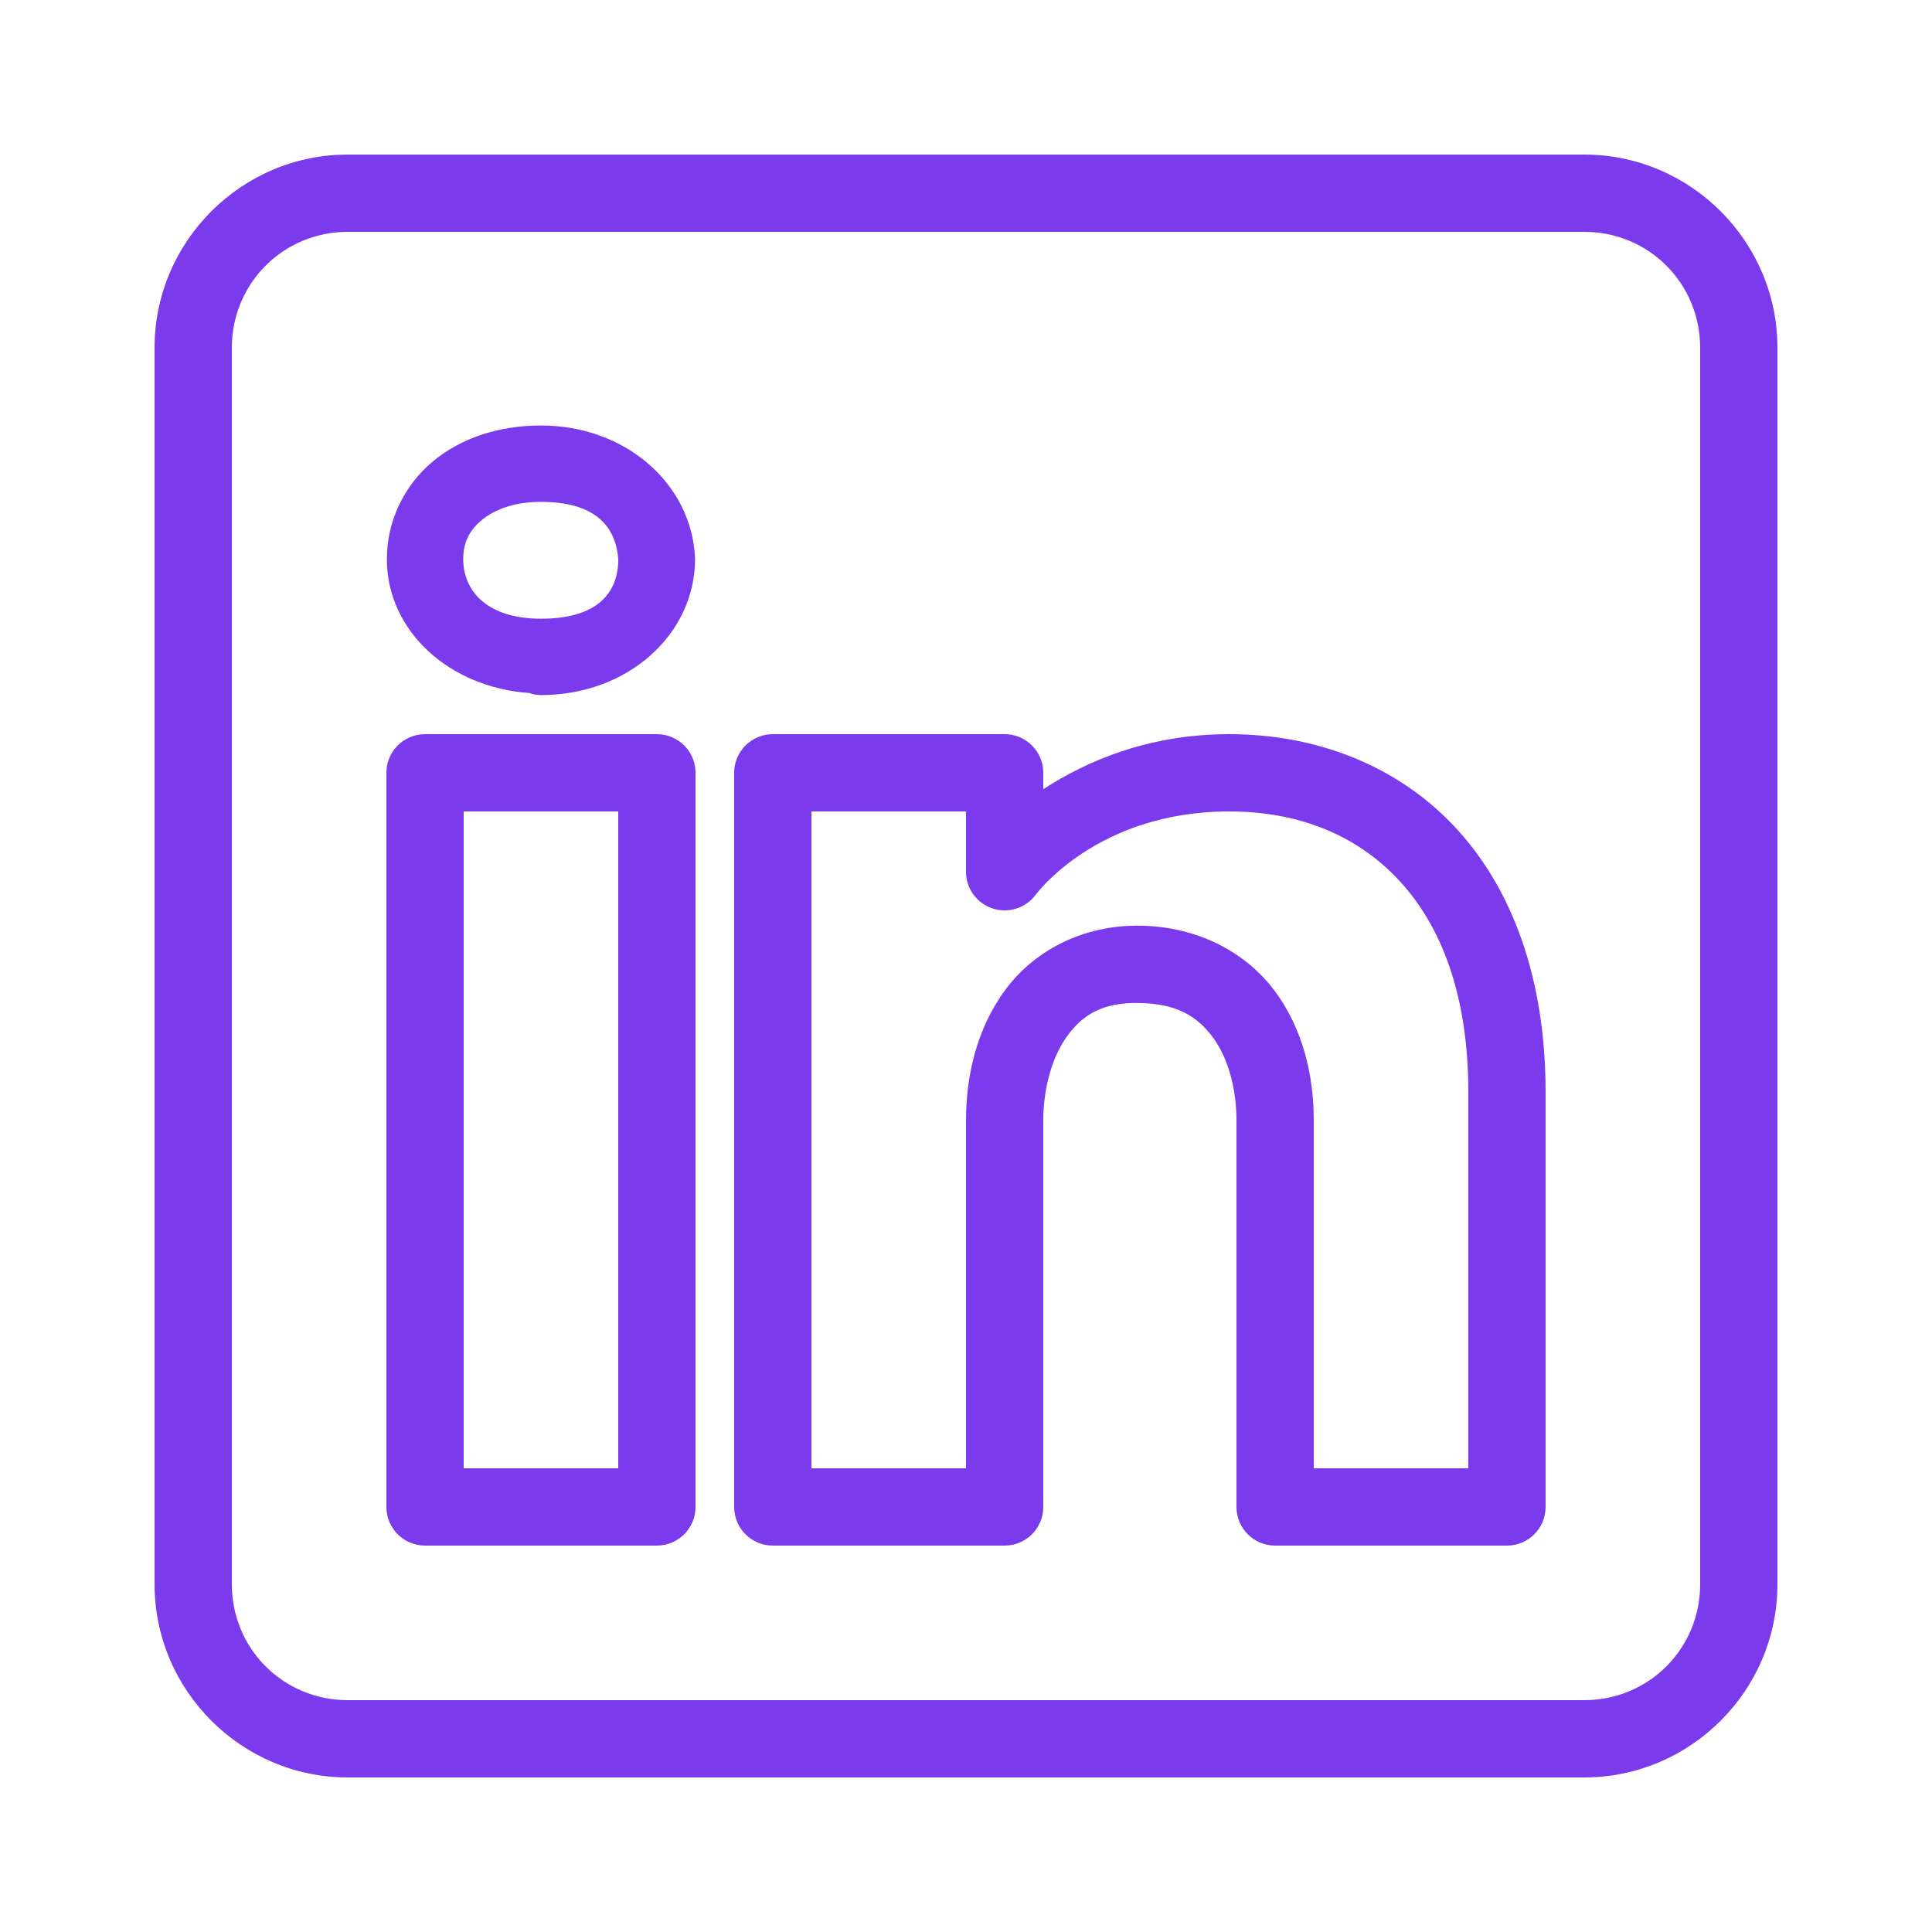
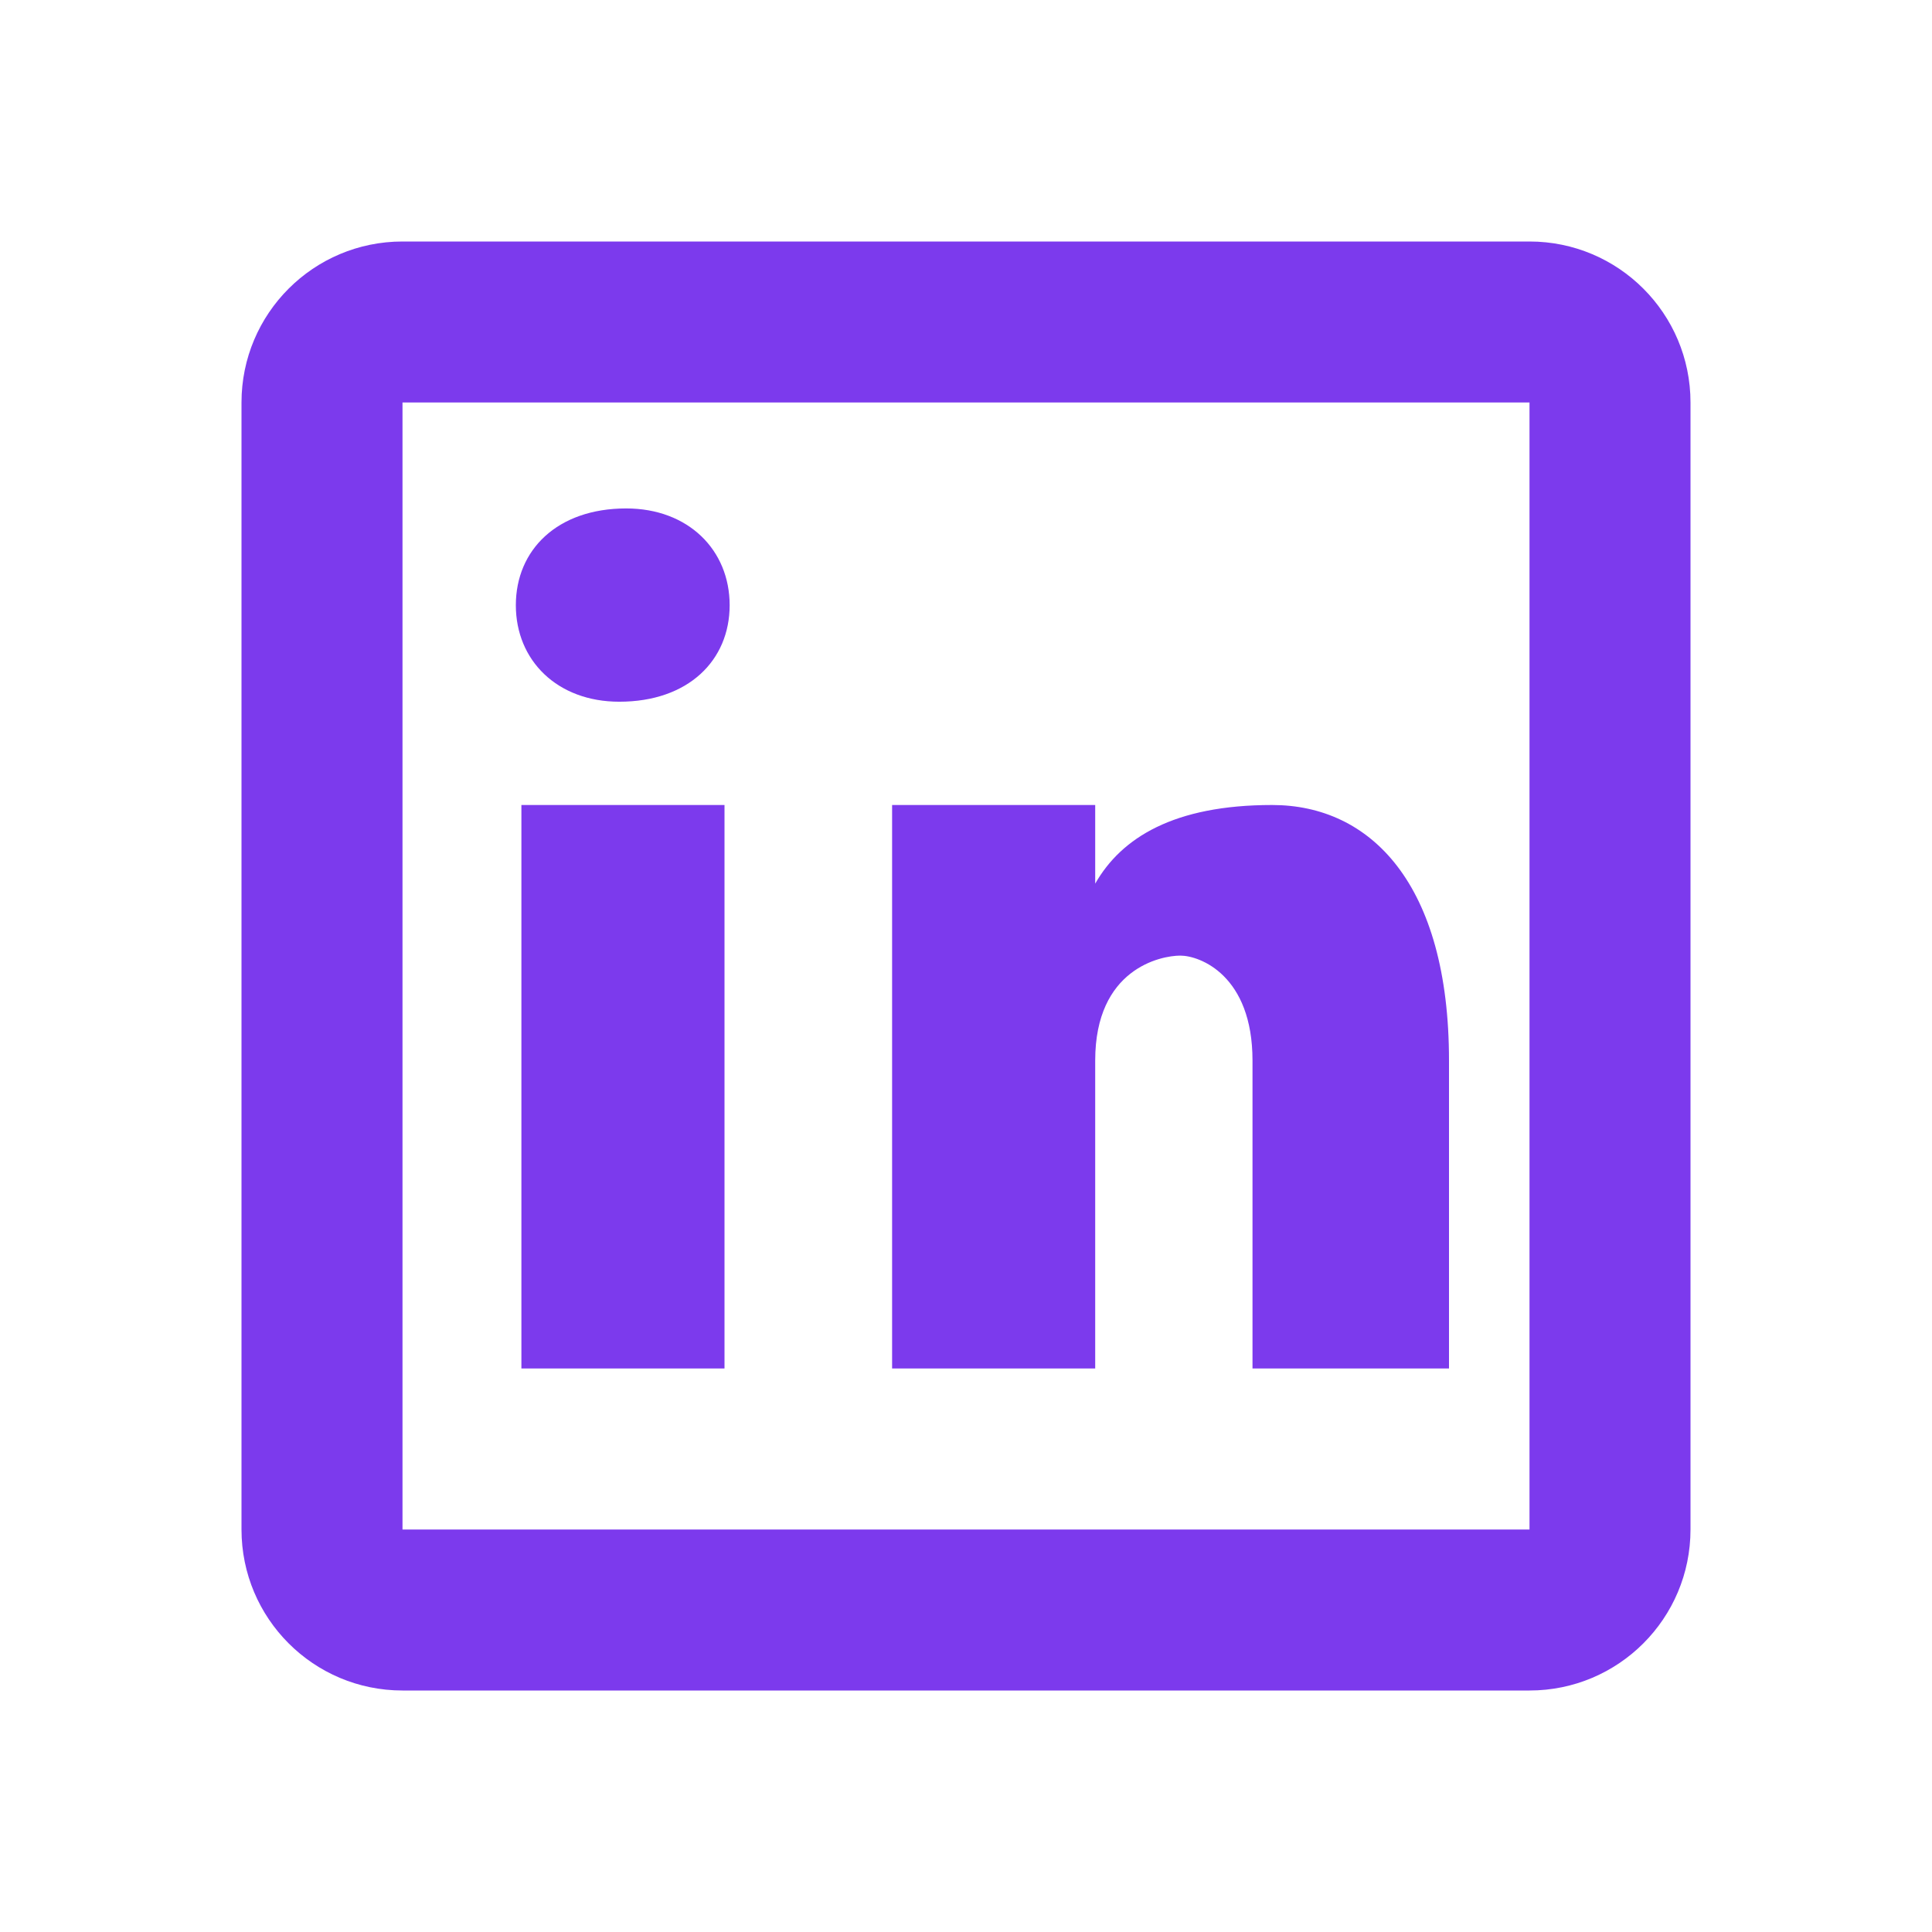
- <svg xmlns="http://www.w3.org/2000/svg" fill="#7c3aed" viewBox="0 0 50 50" width="100px" height="100px">
-   <path d="M 9 4 C 6.25 4 4 6.25 4 9 L 4 41 C 4 43.75 6.25 46 9 46 L 41 46 C 43.75 46 46 43.75 46 41 L 46 9 C 46 6.25 43.75 4 41 4 L 9 4 z M 9 6 L 41 6 C 42.668 6 44 7.332 44 9 L 44 41 C 44 42.668 42.668 44 41 44 L 9 44 C 7.332 44 6 42.668 6 41 L 6 9 C 6 7.332 7.332 6 9 6 z M 14 11.012 C 12.905 11.012 11.919 11.339 11.189 11.953 C 10.46 12.567 10.012 13.485 10.012 14.467 C 10.012 16.334 11.631 17.79 13.691 17.934 A 0.988 0.988 0 0 0 13.695 17.936 A 0.988 0.988 0 0 0 14 17.988 C 16.273 17.988 17.988 16.396 17.988 14.467 A 0.988 0.988 0 0 0 17.986 14.414 C 17.885 12.514 16.19 11.012 14 11.012 z M 14 12.988 C 15.392 12.988 15.942 13.61 16.002 14.492 C 15.99 15.348 15.46 16.012 14 16.012 C 12.615 16.012 11.988 15.302 11.988 14.467 C 11.988 14.049 12.141 13.734 12.461 13.465 C 12.781 13.195 13.295 12.988 14 12.988 z M 11 19 A 1 1 0 0 0 10 20 L 10 39 A 1 1 0 0 0 11 40 L 17 40 A 1 1 0 0 0 18 39 L 18 33.135 L 18 20 A 1 1 0 0 0 17 19 L 11 19 z M 20 19 A 1 1 0 0 0 19 20 L 19 39 A 1 1 0 0 0 20 40 L 26 40 A 1 1 0 0 0 27 39 L 27 29 C 27 28.17 27.226 27.345 27.625 26.805 C 28.024 26.264 28.526 25.94 29.482 25.957 C 30.468 25.974 30.99 26.312 31.385 26.842 C 31.78 27.372 32 28.167 32 29 L 32 39 A 1 1 0 0 0 33 40 L 39 40 A 1 1 0 0 0 40 39 L 40 28.262 C 40 25.3 39.123 22.954 37.619 21.367 C 36.115 19.78 34.024 19 31.812 19 C 29.71 19 28.111 19.705 27 20.424 L 27 20 A 1 1 0 0 0 26 19 L 20 19 z M 12 21 L 16 21 L 16 33.135 L 16 38 L 12 38 L 12 21 z M 21 21 L 25 21 L 25 22.561 A 1 1 0 0 0 26.799 23.162 C 26.799 23.162 28.369 21 31.812 21 C 33.566 21 35.069 21.583 36.168 22.742 C 37.267 23.902 38 25.688 38 28.262 L 38 38 L 34 38 L 34 29 C 34 27.833 33.72 26.627 32.99 25.646 C 32.26 24.666 31.032 23.983 29.518 23.957 C 27.996 23.93 26.748 24.627 26.016 25.619 C 25.284 26.611 25 27.83 25 29 L 25 38 L 21 38 L 21 21 z" />
+ <svg xmlns="http://www.w3.org/2000/svg" fill="#7c3aed" viewBox="0 0 24 24" width="24px" height="24px">
+   <path d="M 5 3 C 3.895 3 3 3.895 3 5 L 3 19 C 3 20.105 3.895 21 5 21 L 19 21 C 20.105 21 21 20.105 21 19 L 21 5 C 21 3.895 20.105 3 19 3 L 5 3 z M 5 5 L 19 5 L 19 19 L 5 19 L 5 5 z M 7.779 6.316 C 6.922 6.316 6.408 6.832 6.408 7.518 C 6.408 8.204 6.922 8.717 7.693 8.717 C 8.55 8.717 9.064 8.204 9.064 7.518 C 9.064 6.832 8.55 6.316 7.779 6.316 z M 6.477 10 L 6.477 17 L 9 17 L 9 10 L 6.477 10 z M 11.082 10 L 11.082 17 L 13.605 17 L 13.605 13.174 C 13.605 12.035 14.418 11.871 14.662 11.871 C 14.906 11.871 15.559 12.116 15.559 13.174 L 15.559 17 L 18 17 L 18 13.174 C 18 10.977 17.024 10 15.803 10 C 14.582 10 13.93 10.407 13.605 10.977 L 13.605 10 L 11.082 10 z" />
</svg>
